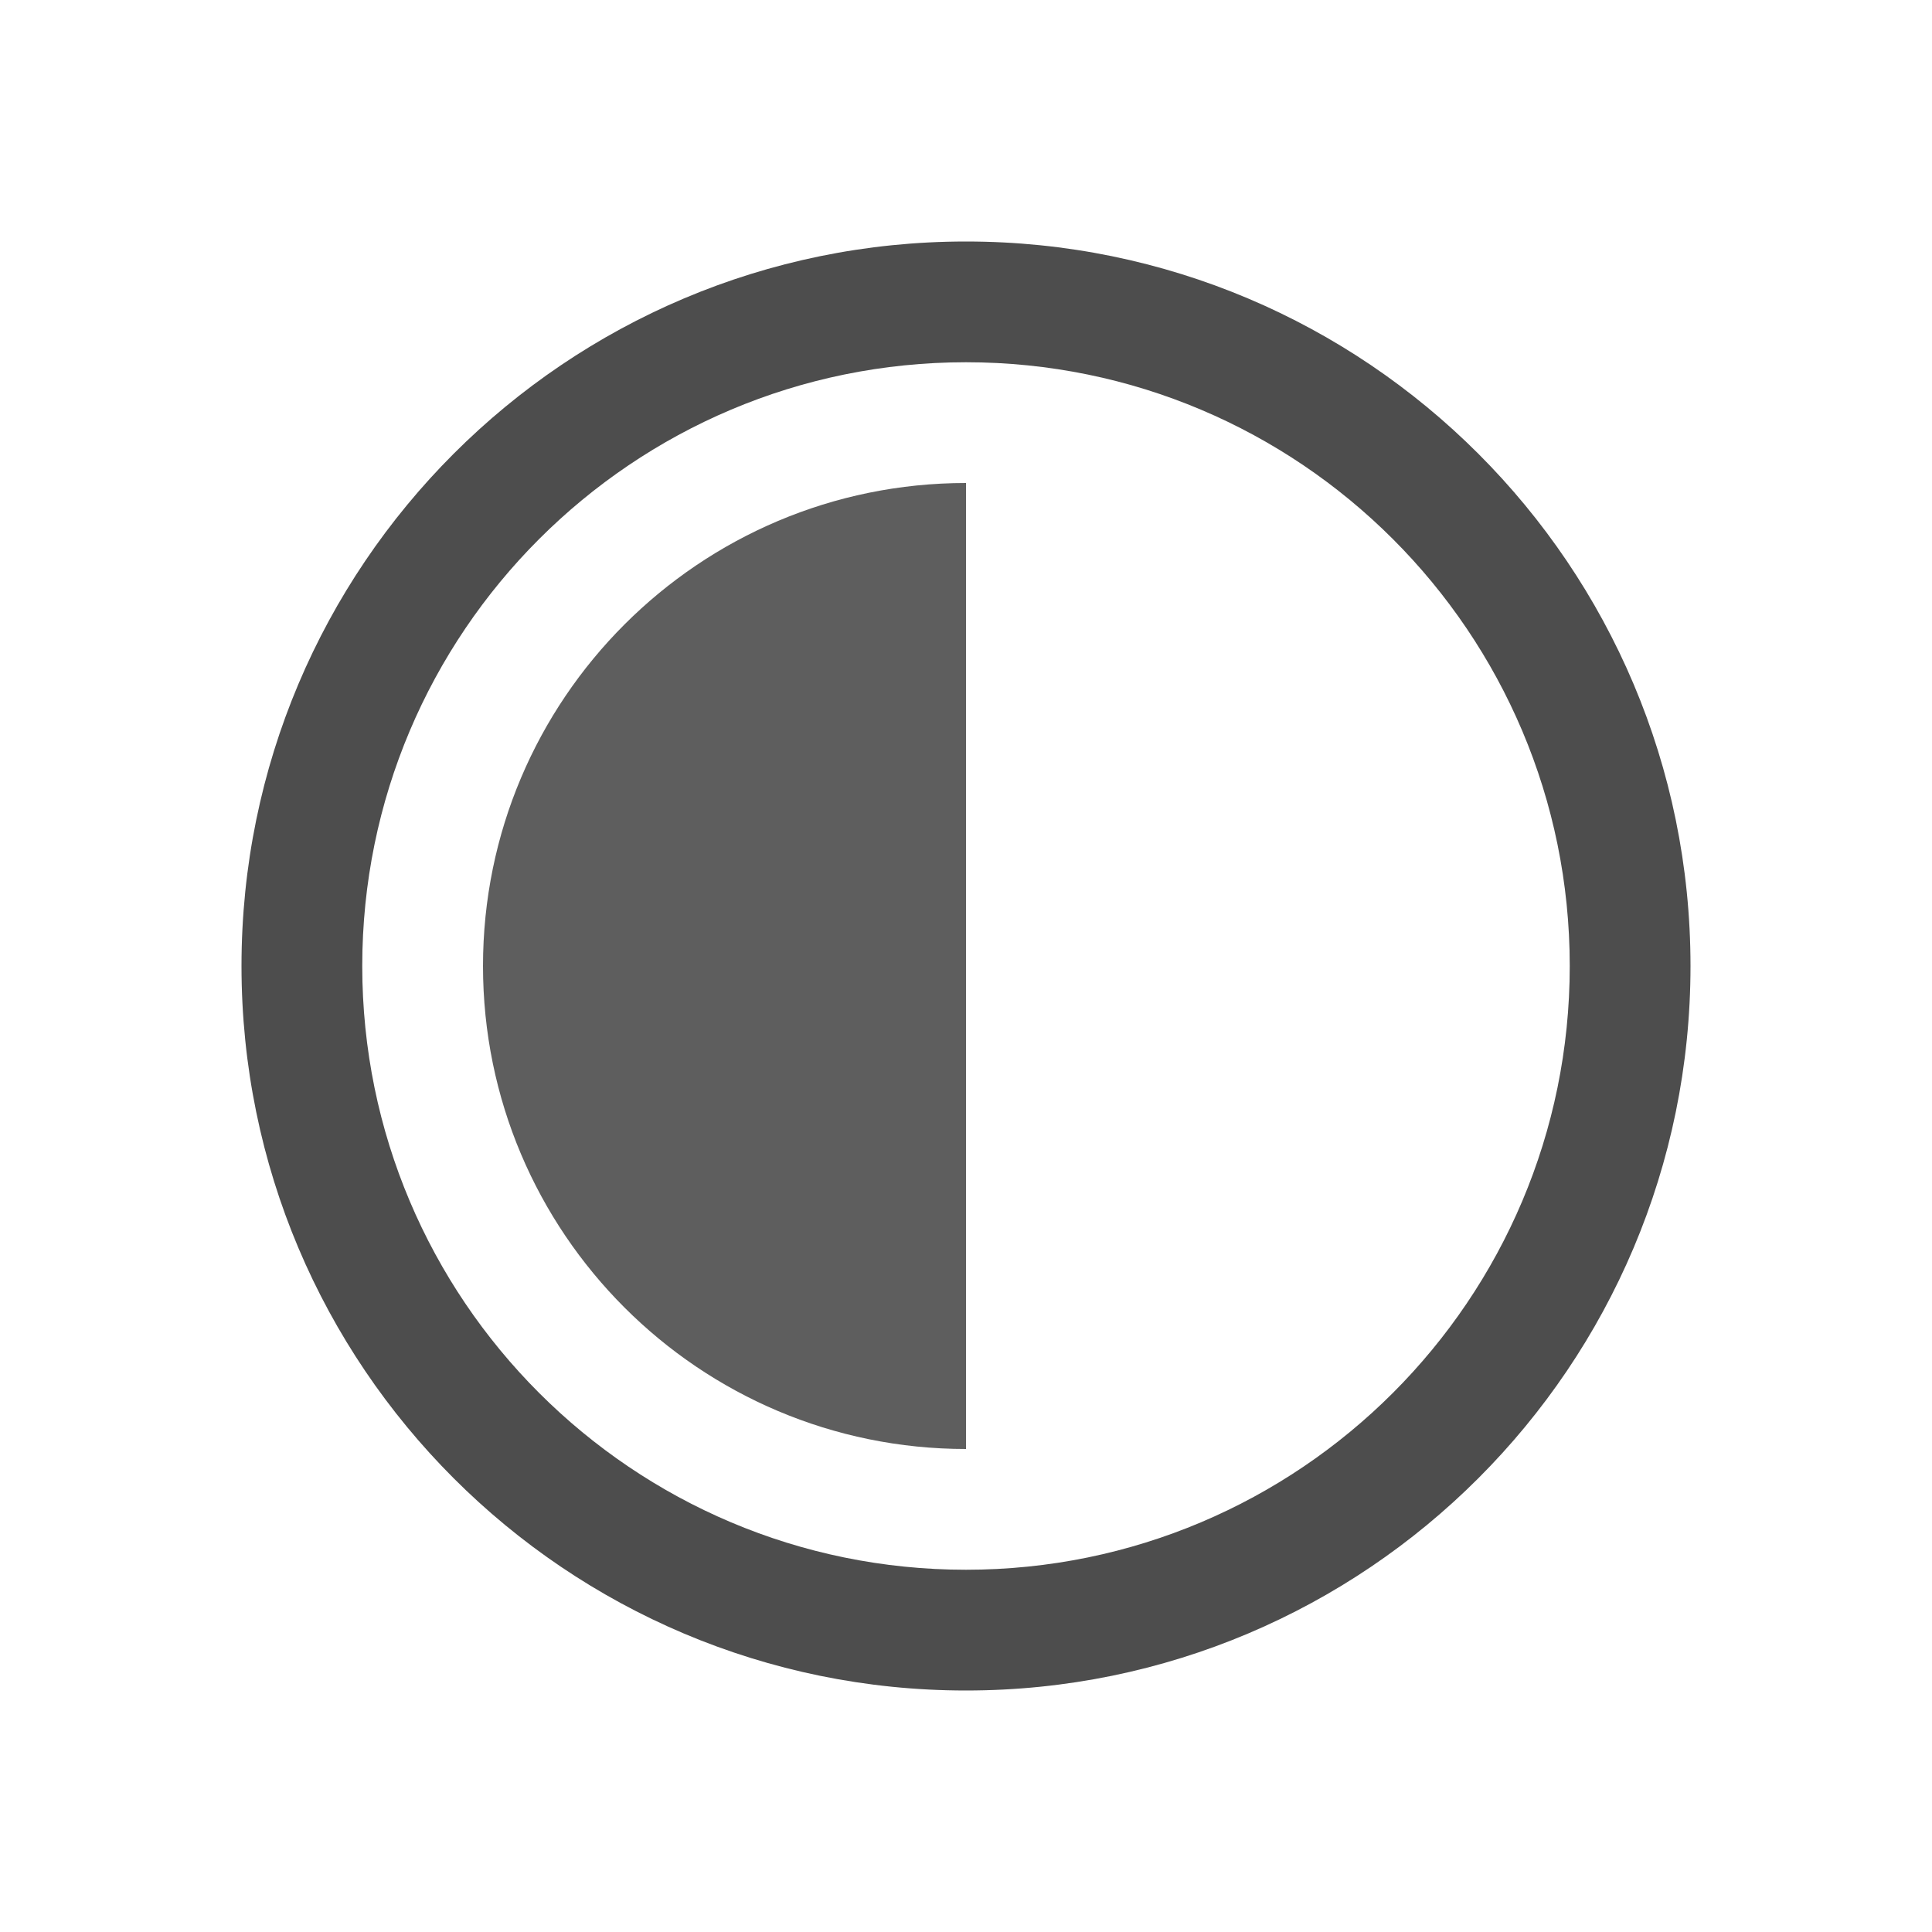
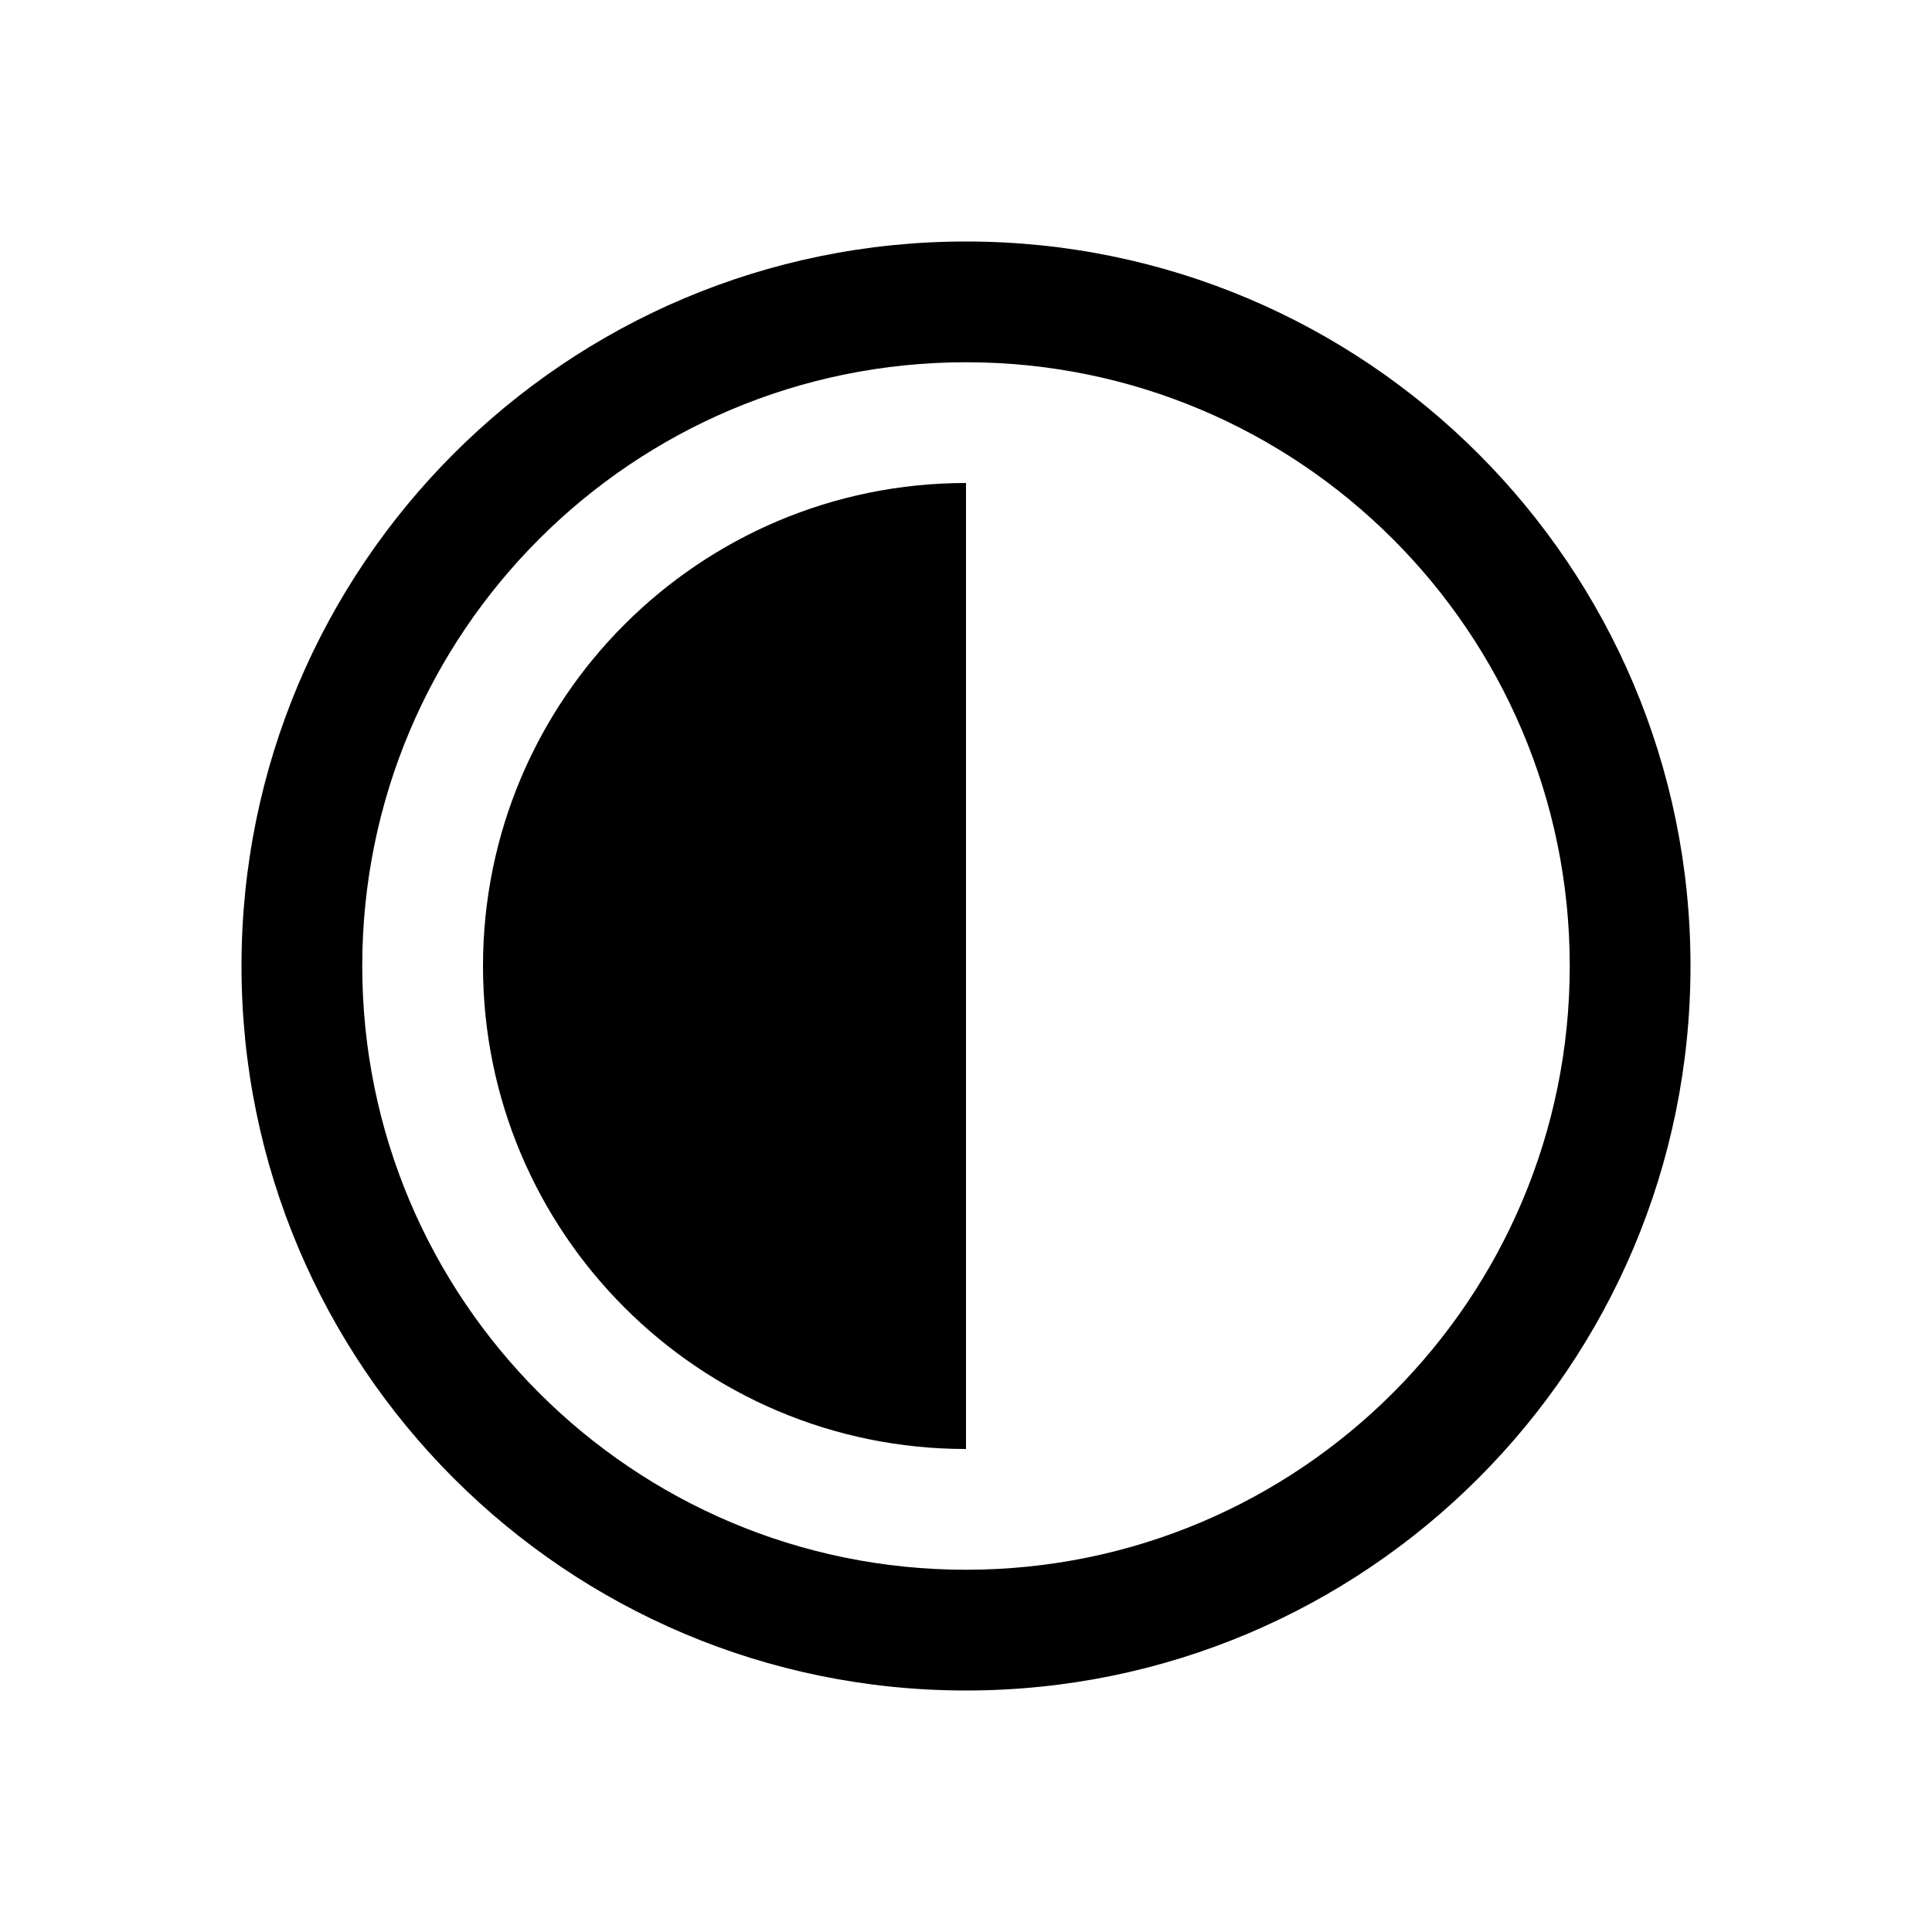
- <svg xmlns="http://www.w3.org/2000/svg" width="48px" height="48px" viewBox="0 0 48 48" version="1.1">
-   <g id="深色模式_lm" stroke="none" stroke-width="1" fill="none" fill-rule="evenodd">
-     <g transform="translate(6, 6)" fill="#4D4D4D" fill-rule="nonzero">
-       <path d="M18,0 C27.941,0 36,8.059 36,18 C36,27.941 27.941,36 18,36 C8.059,36 0,27.941 0,18 C0,8.059 8.059,0 18,0 Z M18,3 C9.716,3 3,9.716 3,18 C3,26.284 9.716,33 18,33 C26.284,33 33,26.284 33,18 C33,9.716 26.284,3 18,3 Z" id="椭圆形" />
-       <path d="M18,30 L18,6 C11.373,6 6,11.373 6,18 C6,24.627 11.373,30 18,30 Z" id="路径" opacity="0.9" />
-     </g>
-   </g>
+ <svg xmlns="http://www.w3.org/2000/svg" viewBox="0 0 48 48">
+   <path fill-rule="evenodd" clip-rule="evenodd" d="M24 39C32.284 39 39 32.284 39 24C39 15.716 32.284 9 24 9C15.716 9 9 15.716 9 24C9 32.284 15.716 39 24 39ZM24 42C33.941 42 42 33.941 42 24C42 14.059 33.941 6 24 6C14.059 6 6 14.059 6 24C6 33.941 14.059 42 24 42ZM24 36V12C17.373 12 12 17.373 12 24C12 30.627 17.373 36 24 36Z" />
</svg>
